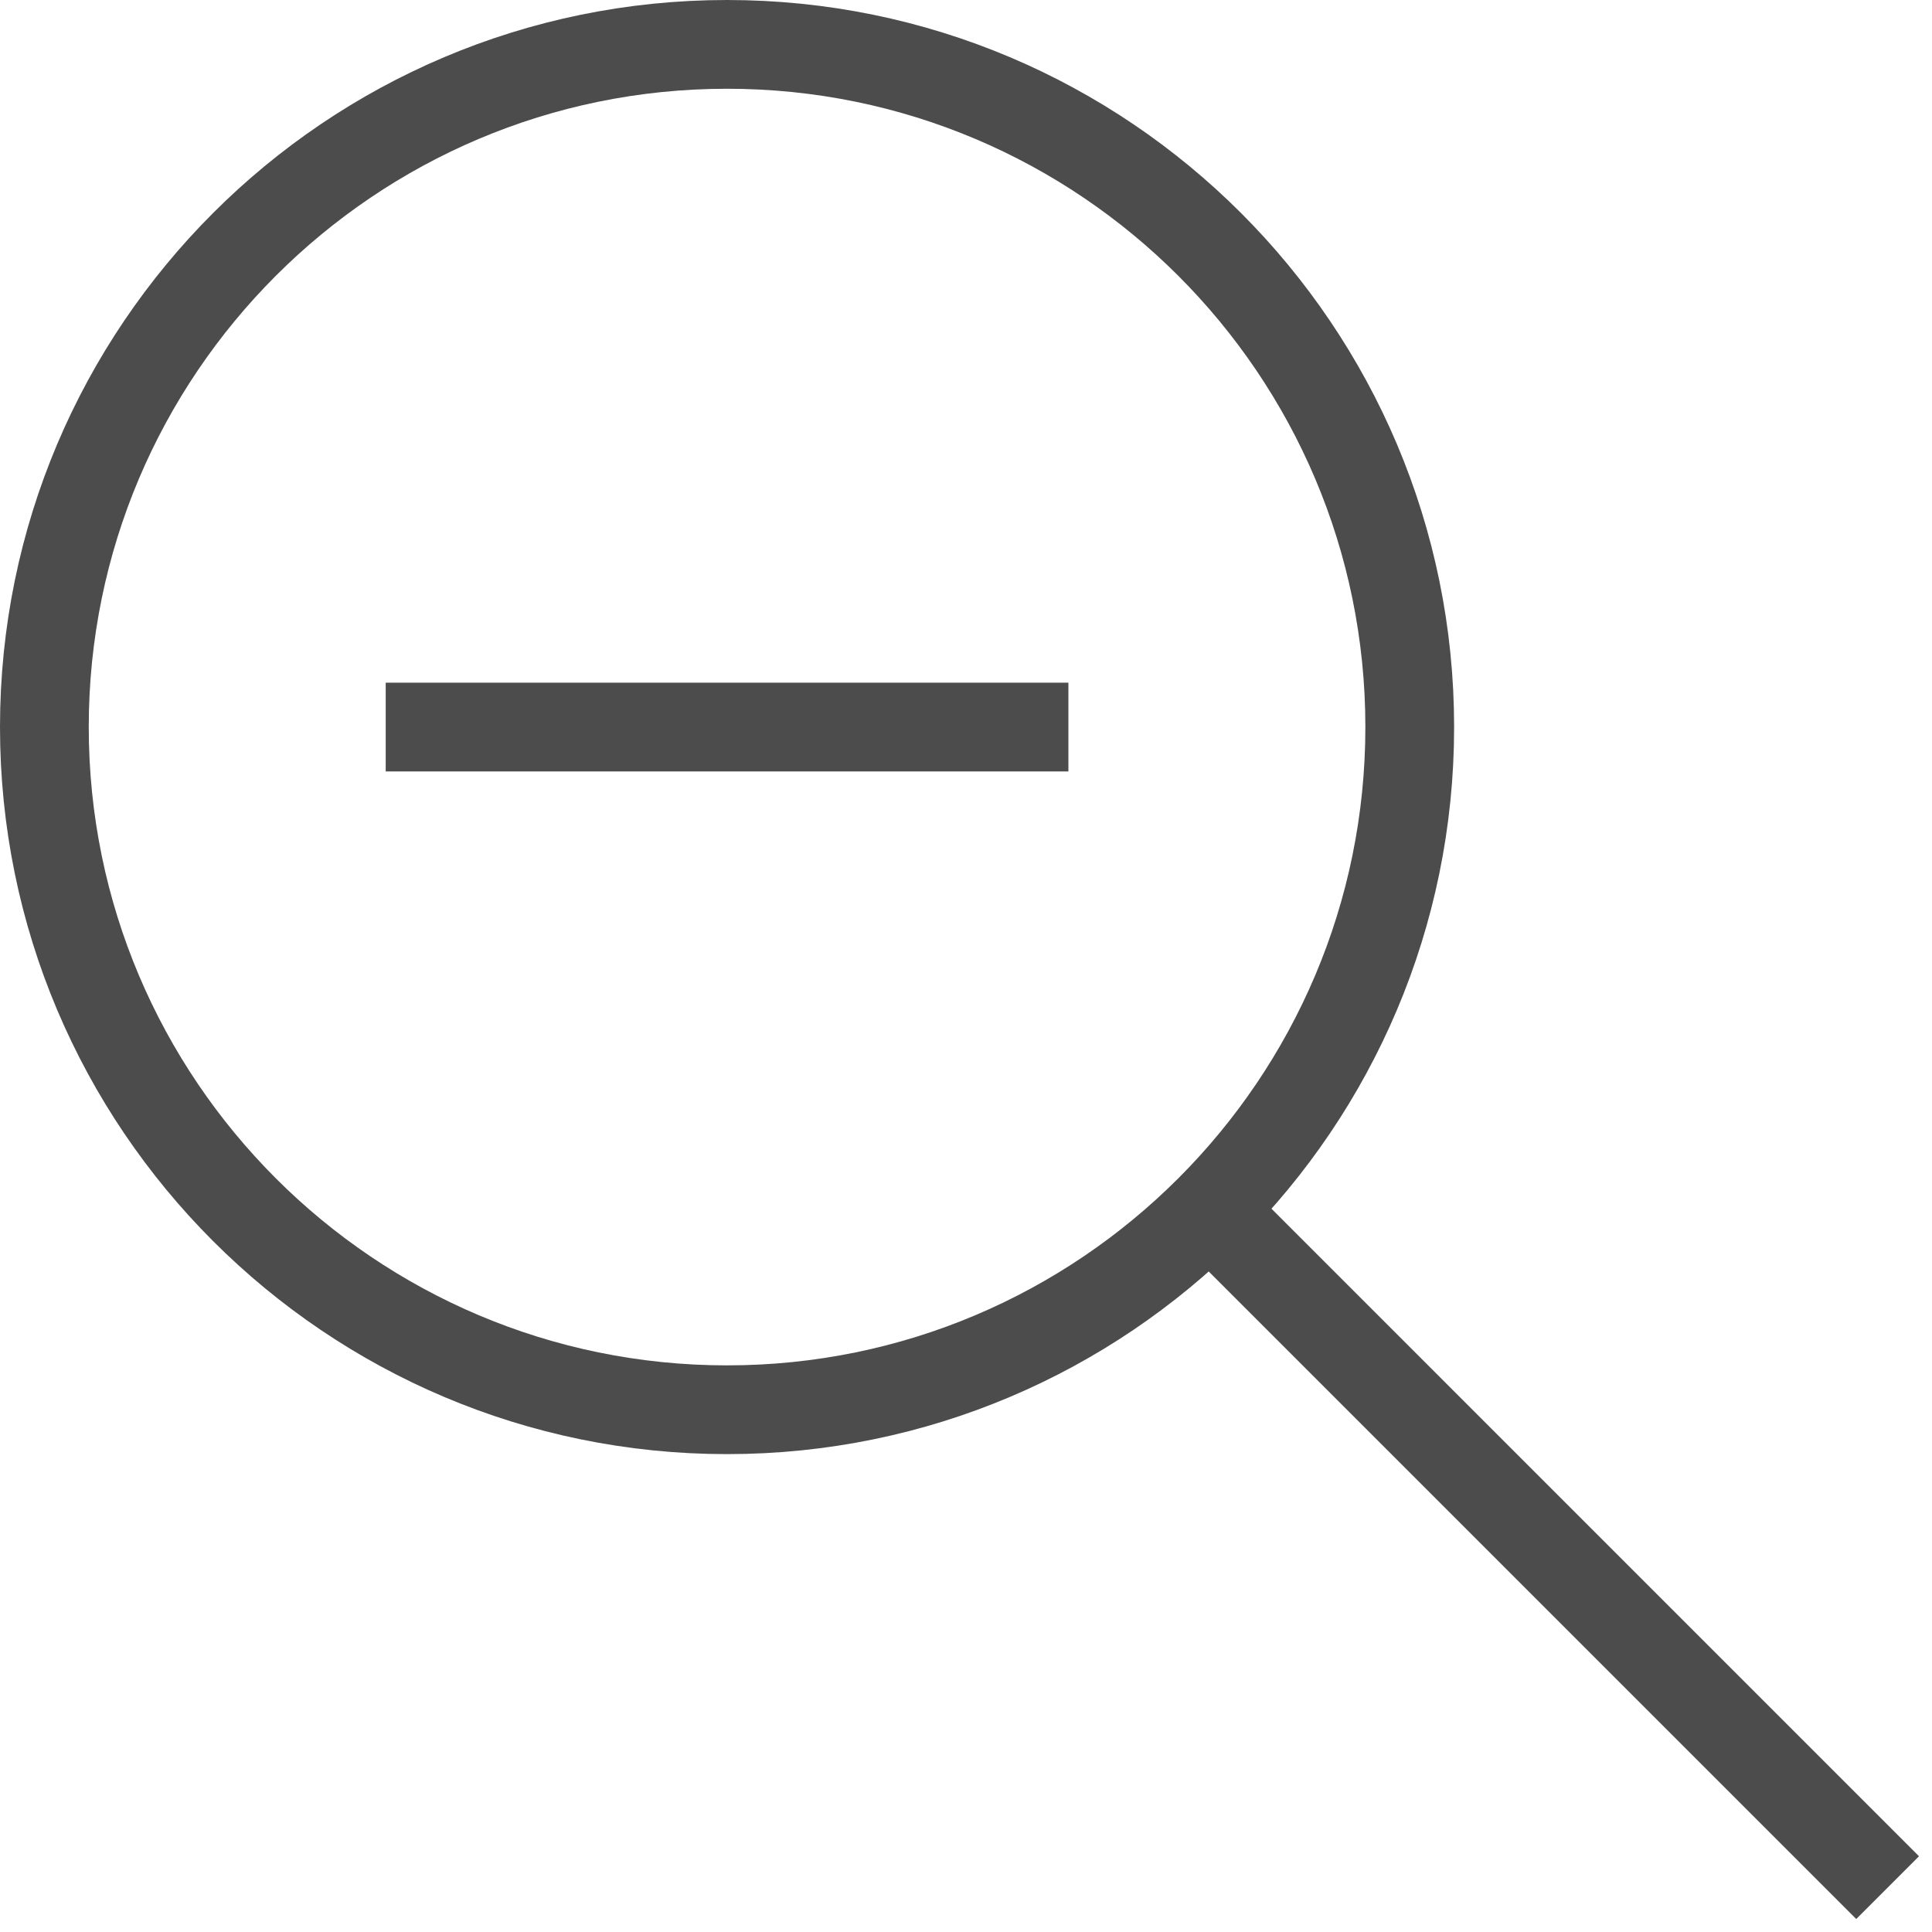
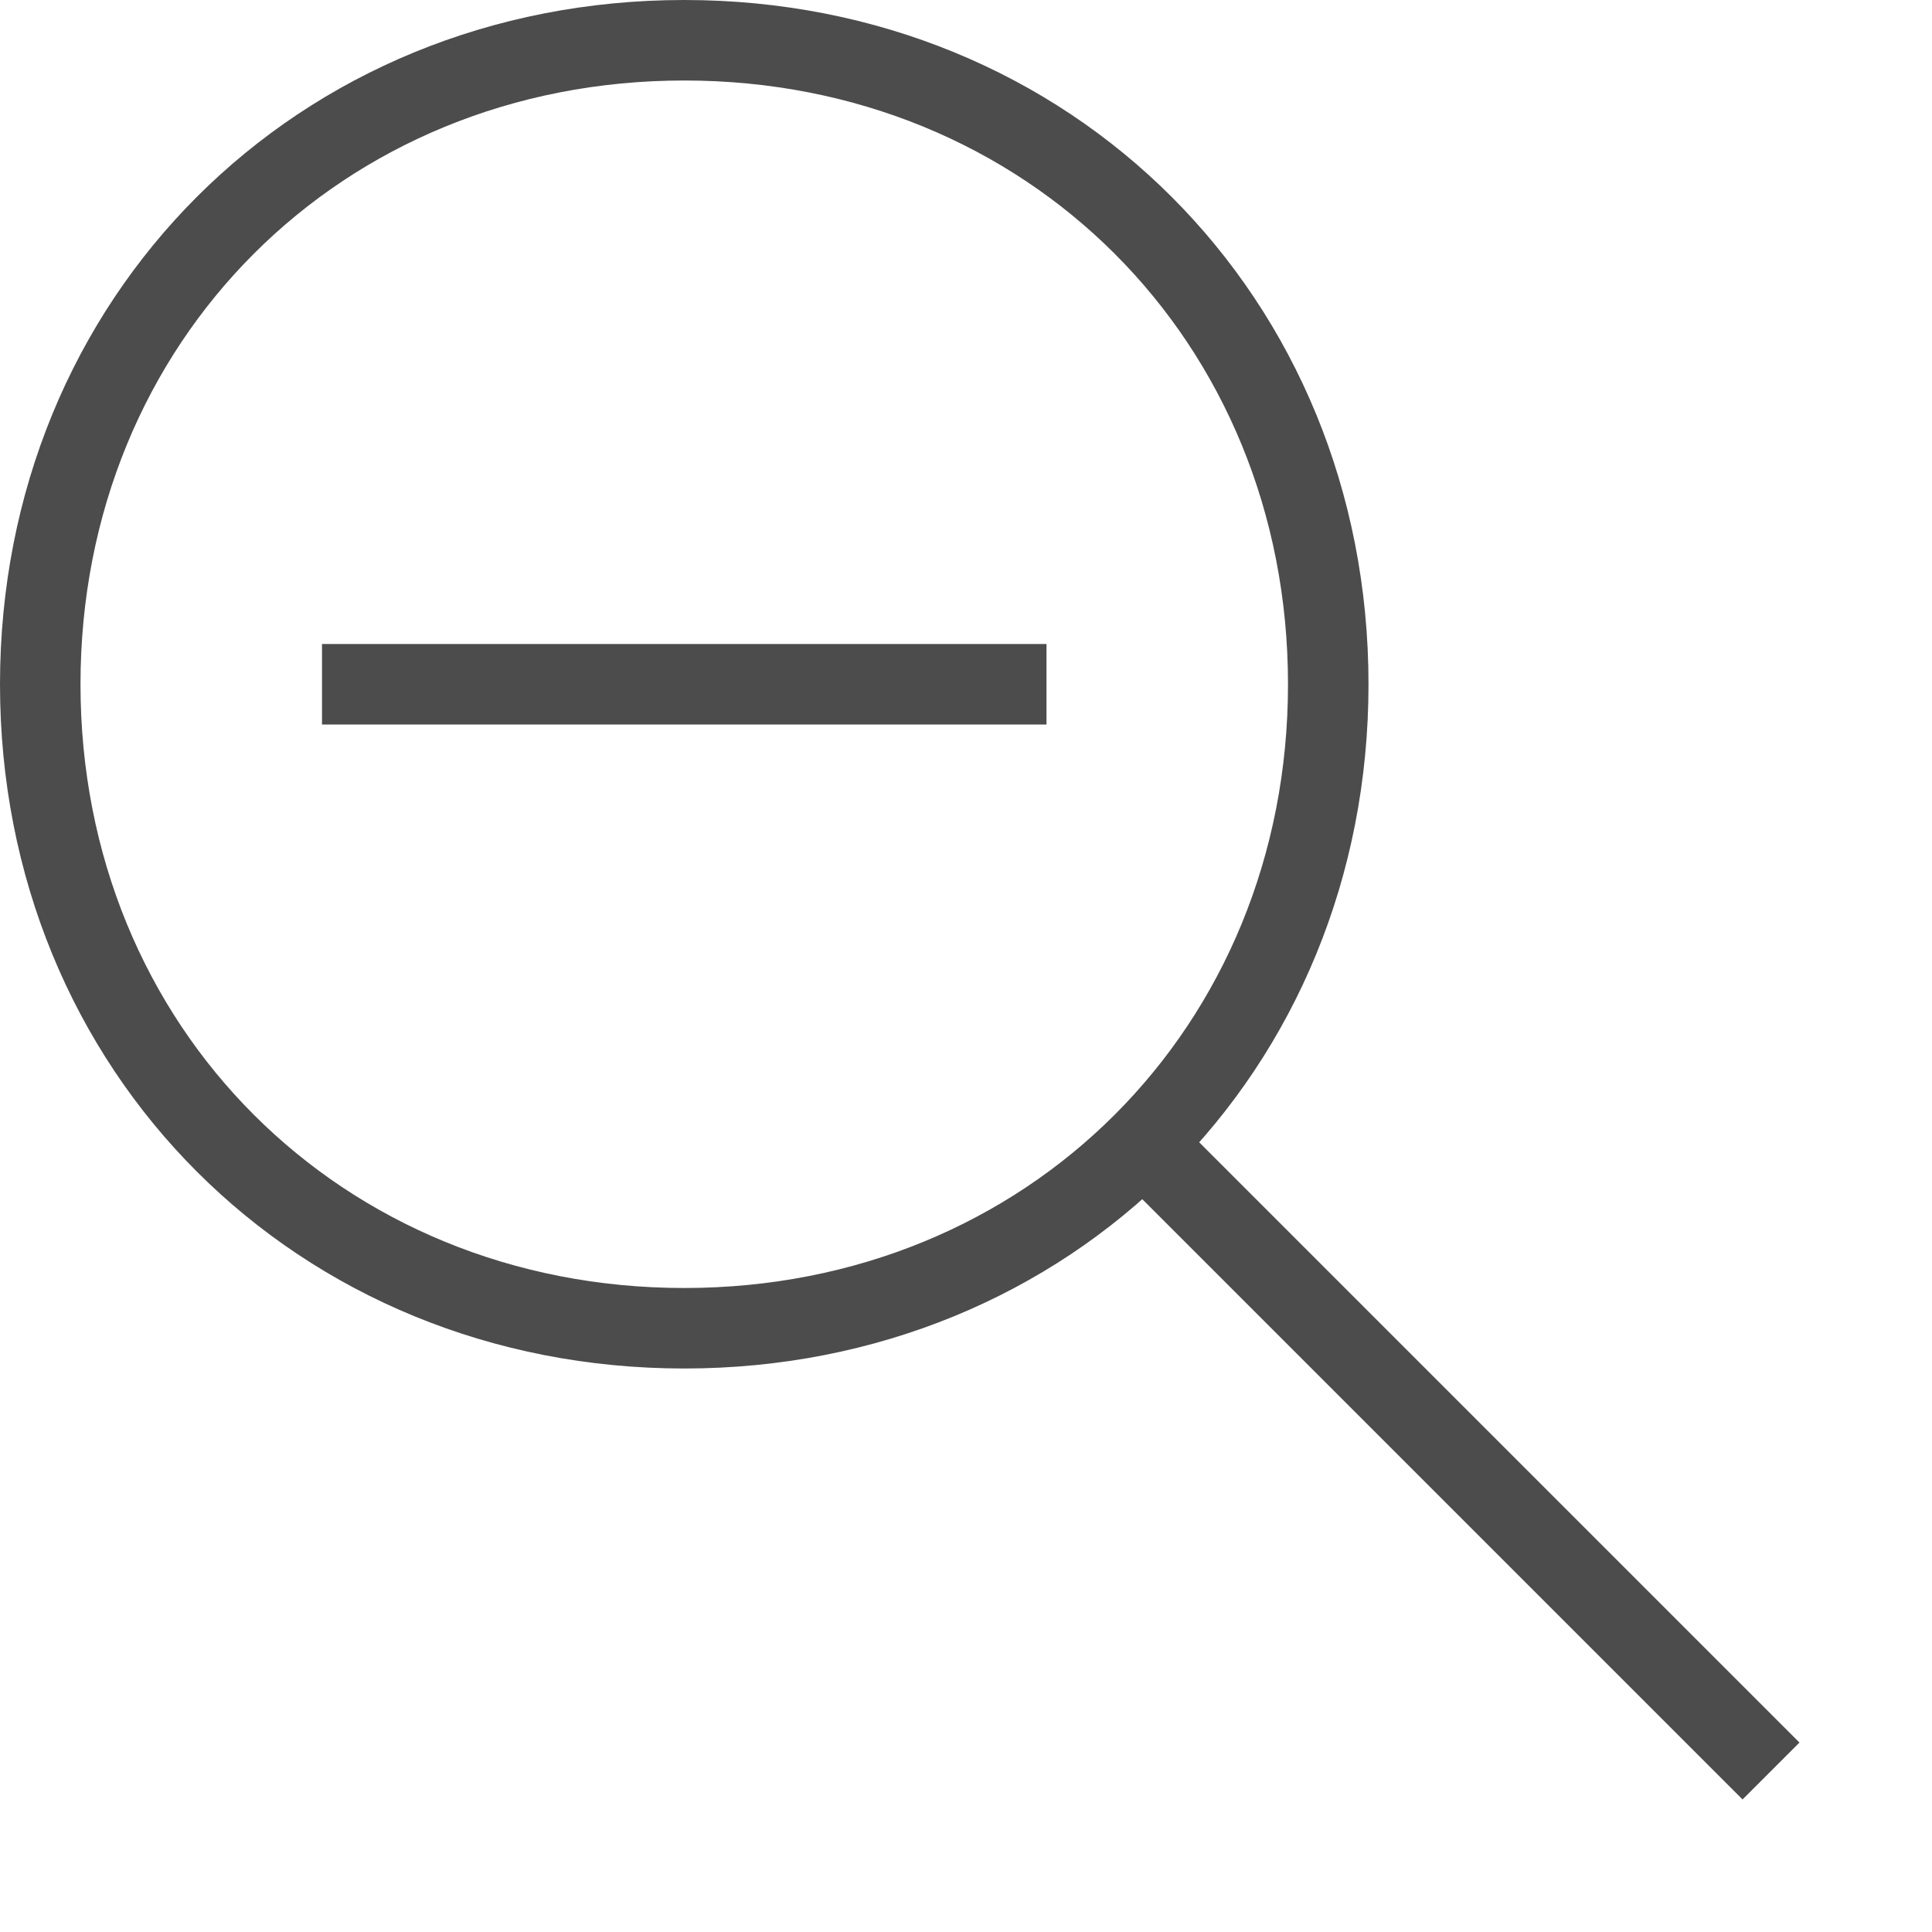
- <svg xmlns="http://www.w3.org/2000/svg" xmlns:xlink="http://www.w3.org/1999/xlink" version="1.1" preserveAspectRatio="xMidYMid meet" viewBox="37 36.999 566.002 566.001" width="540" height="540">
-   <defs>
-     <path d="M450 250C450 360.38 360.38 450 250 450C139.62 450 50 360.38 50 250C50 139.62 139.62 50 250 50C360.38 50 450 139.62 450 250Z" id="a1bd8nt9W" />
-     <path d="M590 590L390 390" id="a2RAld8pRC" />
-     <path d="" id="cPs7C0bPU" />
-     <path d="M350 250L150 250" id="g13wnAY0ry" />
+ <svg xmlns="http://www.w3.org/2000/svg" xmlns:ns1="http://xml.openoffice.org/svg/export" version="1.2" width="609.6mm" height="609.6mm" viewBox="0 0 60960 60960" preserveAspectRatio="xMidYMid" fill-rule="evenodd" stroke-width="28.222" stroke-linejoin="round" xml:space="preserve">
+   <defs class="ClipPathGroup">
+     <clipPath id="presentation_clip_path" clipPathUnits="userSpaceOnUse">
+       <rect x="0" y="0" width="60960" height="60960" />
+     </clipPath>
+     <clipPath id="presentation_clip_path_shrink" clipPathUnits="userSpaceOnUse">
+       <rect x="60" y="60" width="60839" height="60839" />
+     </clipPath>
  </defs>
+   <defs class="TextShapeIndex">
+     <g ns1:slide="id1" ns1:id-list="id3 id4 id5" />
+   </defs>
+   <defs class="EmbeddedBulletChars">
+     <g id="bullet-char-template-57356" transform="scale(0.0004882812,-0.0004882812)">
+       <path d="M 580,1141 L 1163,571 580,0 -4,571 580,1141 Z" />
+     </g>
+     <g id="bullet-char-template-57354" transform="scale(0.0004882812,-0.0004882812)">
+       <path d="M 8,1128 L 1137,1128 1137,0 8,0 8,1128 Z" />
+     </g>
+     <g id="bullet-char-template-10146" transform="scale(0.0004882812,-0.0004882812)">
+       <path d="M 174,0 L 602,739 174,1481 1456,739 174,0 Z M 1358,739 L 309,1346 659,739 1358,739 Z" />
+     </g>
+     <g id="bullet-char-template-10132" transform="scale(0.0004882812,-0.0004882812)">
+       <path d="M 2015,739 L 1276,0 717,0 1260,543 174,543 174,936 1260,936 717,1481 1274,1481 2015,739 Z" />
+     </g>
+     <g id="bullet-char-template-10007" transform="scale(0.0004882812,-0.0004882812)">
+       <path d="M 0,-2 C -7,14 -16,27 -25,37 L 356,567 C 262,823 215,952 215,954 215,979 228,992 255,992 264,992 276,990 289,987 310,991 331,999 354,1012 L 381,999 492,748 772,1049 836,1024 860,1049 C 881,1039 901,1025 922,1006 886,937 835,863 770,784 769,783 710,716 594,584 L 774,223 C 774,196 753,168 711,139 L 727,119 C 717,90 699,76 672,76 641,76 570,178 457,381 L 164,-76 C 142,-110 111,-127 72,-127 30,-127 9,-110 8,-76 1,-67 -2,-52 -2,-32 -2,-23 -1,-13 0,-2 Z" />
+     </g>
+     <g id="bullet-char-template-10004" transform="scale(0.0004882812,-0.0004882812)">
+       <path d="M 285,-33 C 182,-33 111,30 74,156 52,228 41,333 41,471 41,549 55,616 82,672 116,743 169,778 240,778 293,778 328,747 346,684 L 369,508 C 377,444 397,411 428,410 L 1163,1116 C 1174,1127 1196,1133 1229,1133 1271,1133 1292,1118 1292,1087 L 1292,965 C 1292,929 1282,901 1262,881 L 442,47 C 390,-6 338,-33 285,-33 Z" />
+     </g>
+     <g id="bullet-char-template-9679" transform="scale(0.0004882812,-0.0004882812)">
+       <path d="M 813,0 C 632,0 489,54 383,161 276,268 223,411 223,592 223,773 276,916 383,1023 489,1130 632,1184 813,1184 992,1184 1136,1130 1245,1023 1353,916 1407,772 1407,592 1407,412 1353,268 1245,161 1136,54 992,0 813,0 Z" />
+     </g>
+     <g id="bullet-char-template-8226" transform="scale(0.0004882812,-0.0004882812)">
+       <path d="M 346,457 C 273,457 209,483 155,535 101,586 74,649 74,723 74,796 101,859 155,911 209,963 273,989 346,989 419,989 480,963 531,910 582,859 608,796 608,723 608,648 583,586 532,535 482,483 420,457 346,457 Z" />
+     </g>
+     <g id="bullet-char-template-8211" transform="scale(0.0004882812,-0.0004882812)">
+       <path d="M -4,459 L 1135,459 1135,606 -4,606 -4,459 Z" />
+     </g>
+     <g id="bullet-char-template-61548" transform="scale(0.0004882812,-0.0004882812)">
+       <path d="M 173,740 C 173,903 231,1043 346,1159 462,1274 601,1332 765,1332 928,1332 1067,1274 1183,1159 1299,1043 1357,903 1357,740 1357,577 1299,437 1183,322 1067,206 928,148 765,148 601,148 462,206 346,322 231,437 173,577 173,740 Z" />
+     </g>
+   </defs>
+   <defs class="TextEmbeddedBitmaps" />
  <g>
+     <g id="id2" class="Master_Slide">
+       <g id="bg-id2" class="Background" />
+       <g id="bo-id2" class="BackgroundObjects" />
+     </g>
+   </g>
+   <g class="SlideGroup">
    <g>
-       <g>
-         <use xlink:href="#a1bd8nt9W" opacity="1" fill-opacity="0" stroke="#4c4c4c" stroke-width="26" stroke-opacity="1" />
-       </g>
-     </g>
-     <g>
-       <g>
-         <use xlink:href="#a2RAld8pRC" opacity="1" fill-opacity="0" stroke="#4c4c4c" stroke-width="26" stroke-opacity="1" />
-       </g>
-     </g>
-     <g>
-       <g>
-         <use xlink:href="#cPs7C0bPU" opacity="1" fill-opacity="0" stroke="#053a4d" stroke-width="26" stroke-opacity="1" />
-       </g>
-     </g>
-     <g>
-       <g>
-         <use xlink:href="#g13wnAY0ry" opacity="1" fill-opacity="0" stroke="#4c4c4c" stroke-width="26" stroke-opacity="1" />
+       <g id="container-id1">
+         <g id="id1" class="Slide" clip-path="url(#presentation_clip_path)">
+           <g class="Page">
+             <g class="com.sun.star.drawing.CustomShape">
+               <g id="id3">
+                 <rect class="BoundingBox" stroke="none" fill="none" x="0" y="0" width="43183" height="43183" />
+                 <path fill="none" stroke="rgb(76,76,76)" stroke-width="2540" stroke-linejoin="round" d="M 21590,1270 C 33111,1270 41910,10069 41910,21590 41910,33111 33111,41910 21590,41910 10069,41910 1270,33111 1270,21590 1270,10069 10069,1270 21590,1270 Z" />
+               </g>
+             </g>
+             <g class="com.sun.star.drawing.LineShape">
+               <g id="id4">
+                 <rect class="BoundingBox" stroke="none" fill="none" x="34290" y="34290" width="22861" height="22861" />
+                 <path fill="none" stroke="rgb(76,76,76)" stroke-width="2540" stroke-linejoin="round" d="M 35560,35560 L 55880,55880" />
+               </g>
+             </g>
+             <g class="com.sun.star.drawing.LineShape">
+               <g id="id5">
+                 <rect class="BoundingBox" stroke="none" fill="none" x="8890" y="20320" width="25401" height="2541" />
+                 <path fill="none" stroke="rgb(76,76,76)" stroke-width="2540" stroke-linejoin="round" d="M 10160,21590 L 33020,21590" />
+               </g>
+             </g>
+           </g>
+         </g>
      </g>
    </g>
  </g>
</svg>
